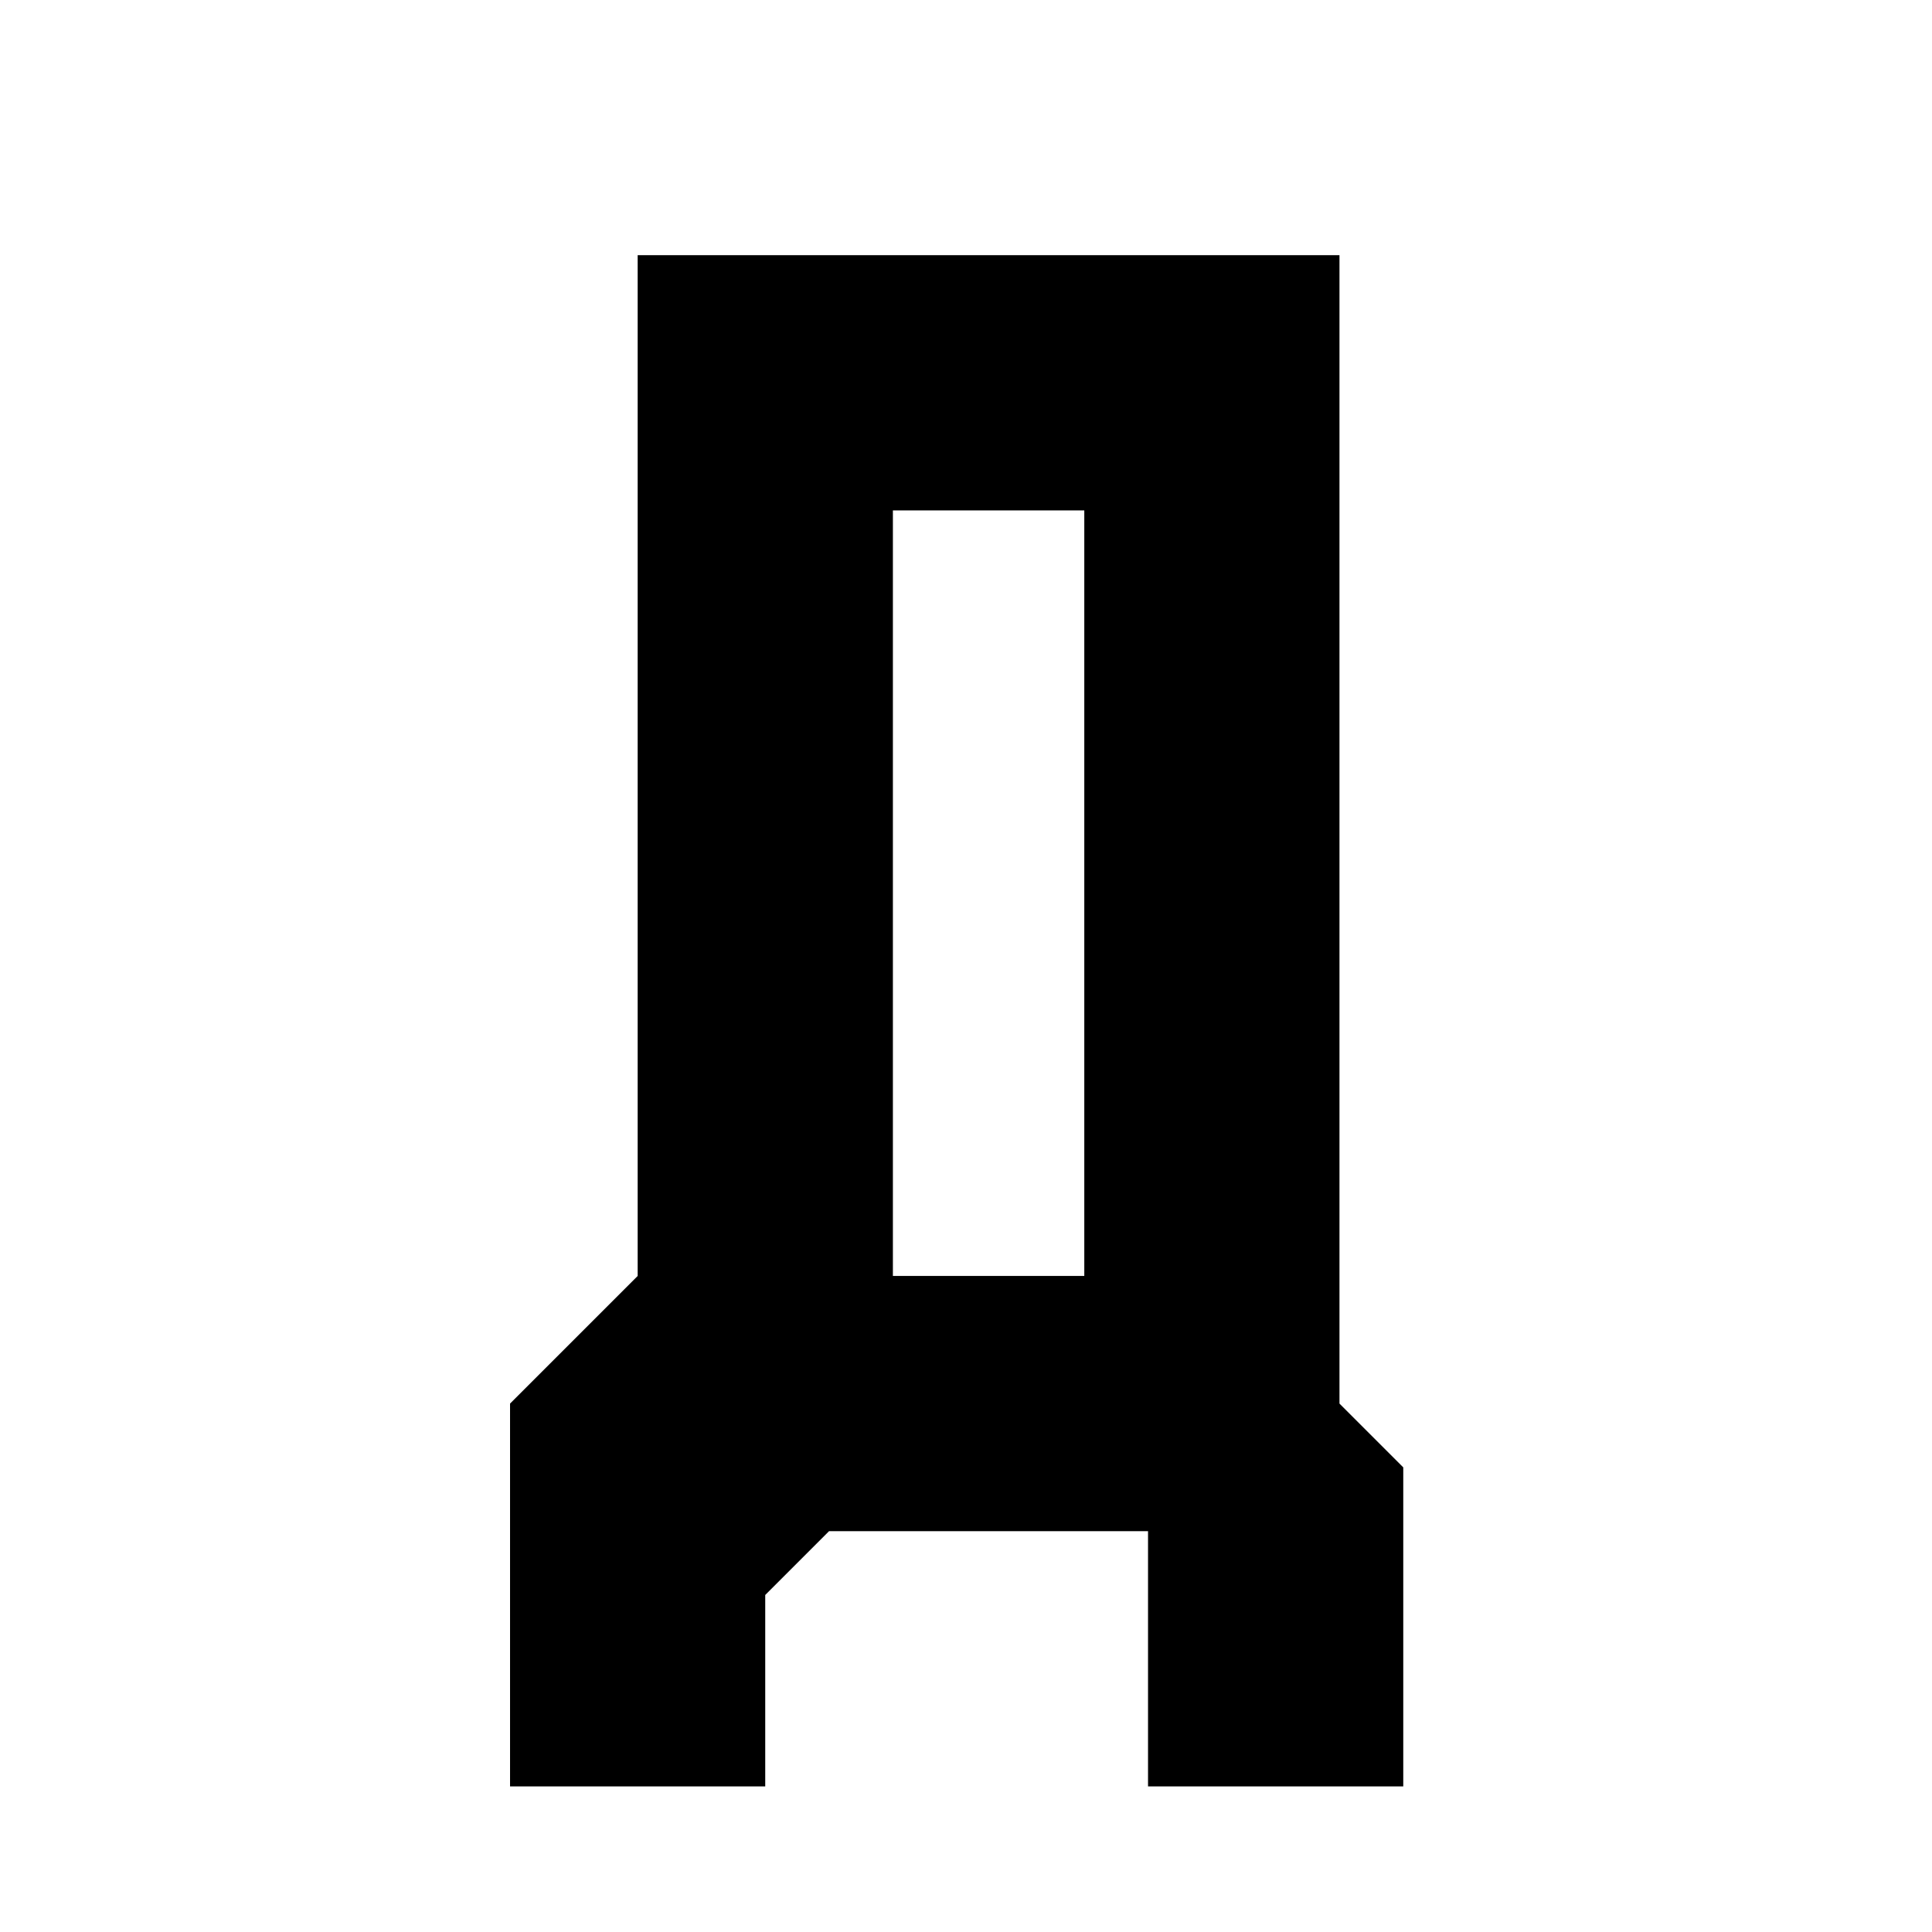
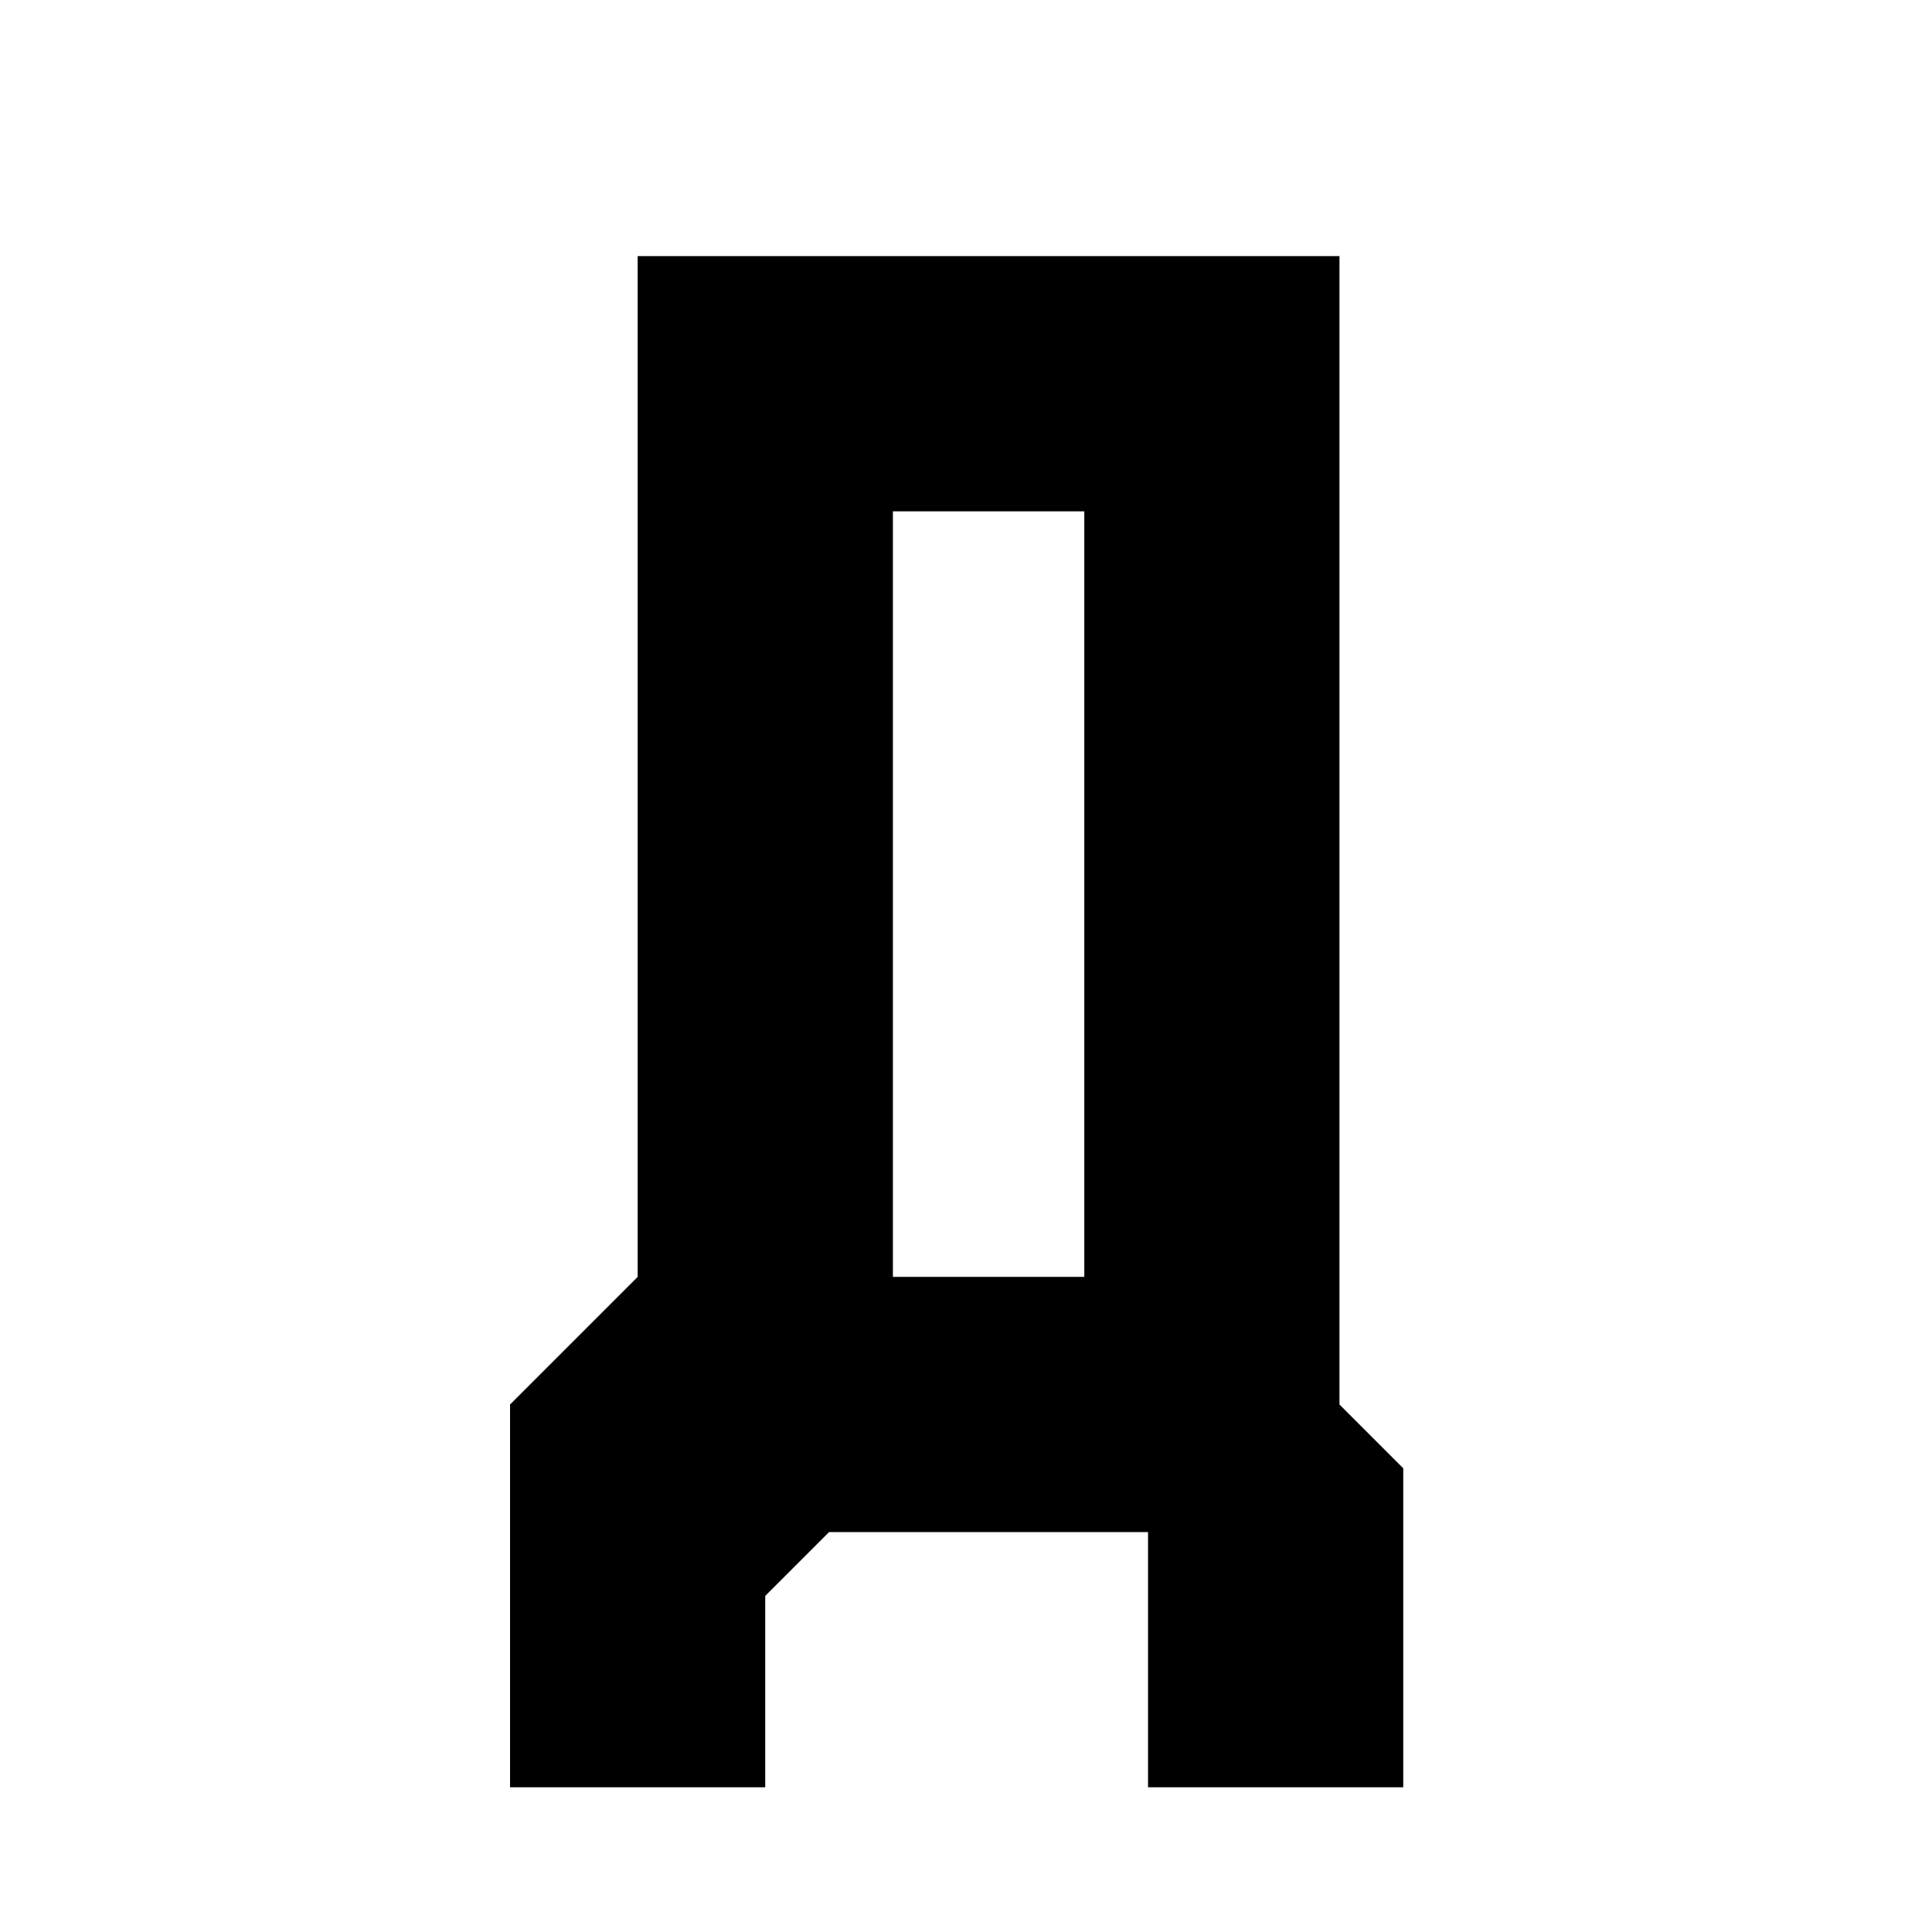
<svg xmlns="http://www.w3.org/2000/svg" viewBox="0 0 512 512" width="512" height="512">
-   <g transform="matrix(0.512,0,0,-0.512,134.656,405.783)">
+   <g transform="matrix(0.512,0,0,-0.512,134.656,406.025)">
    <path d="M463.325 -132.083V33.038L430.31 66.053V660.461H67.053V132.106L1 66.053V-132.083H133.083V-33.015L166.098 -1.52587890625e-05H331.219V-132.083ZM298.227 132.106H199.159V528.355H298.227Z" fill="#000000" />
  </g>
</svg>
